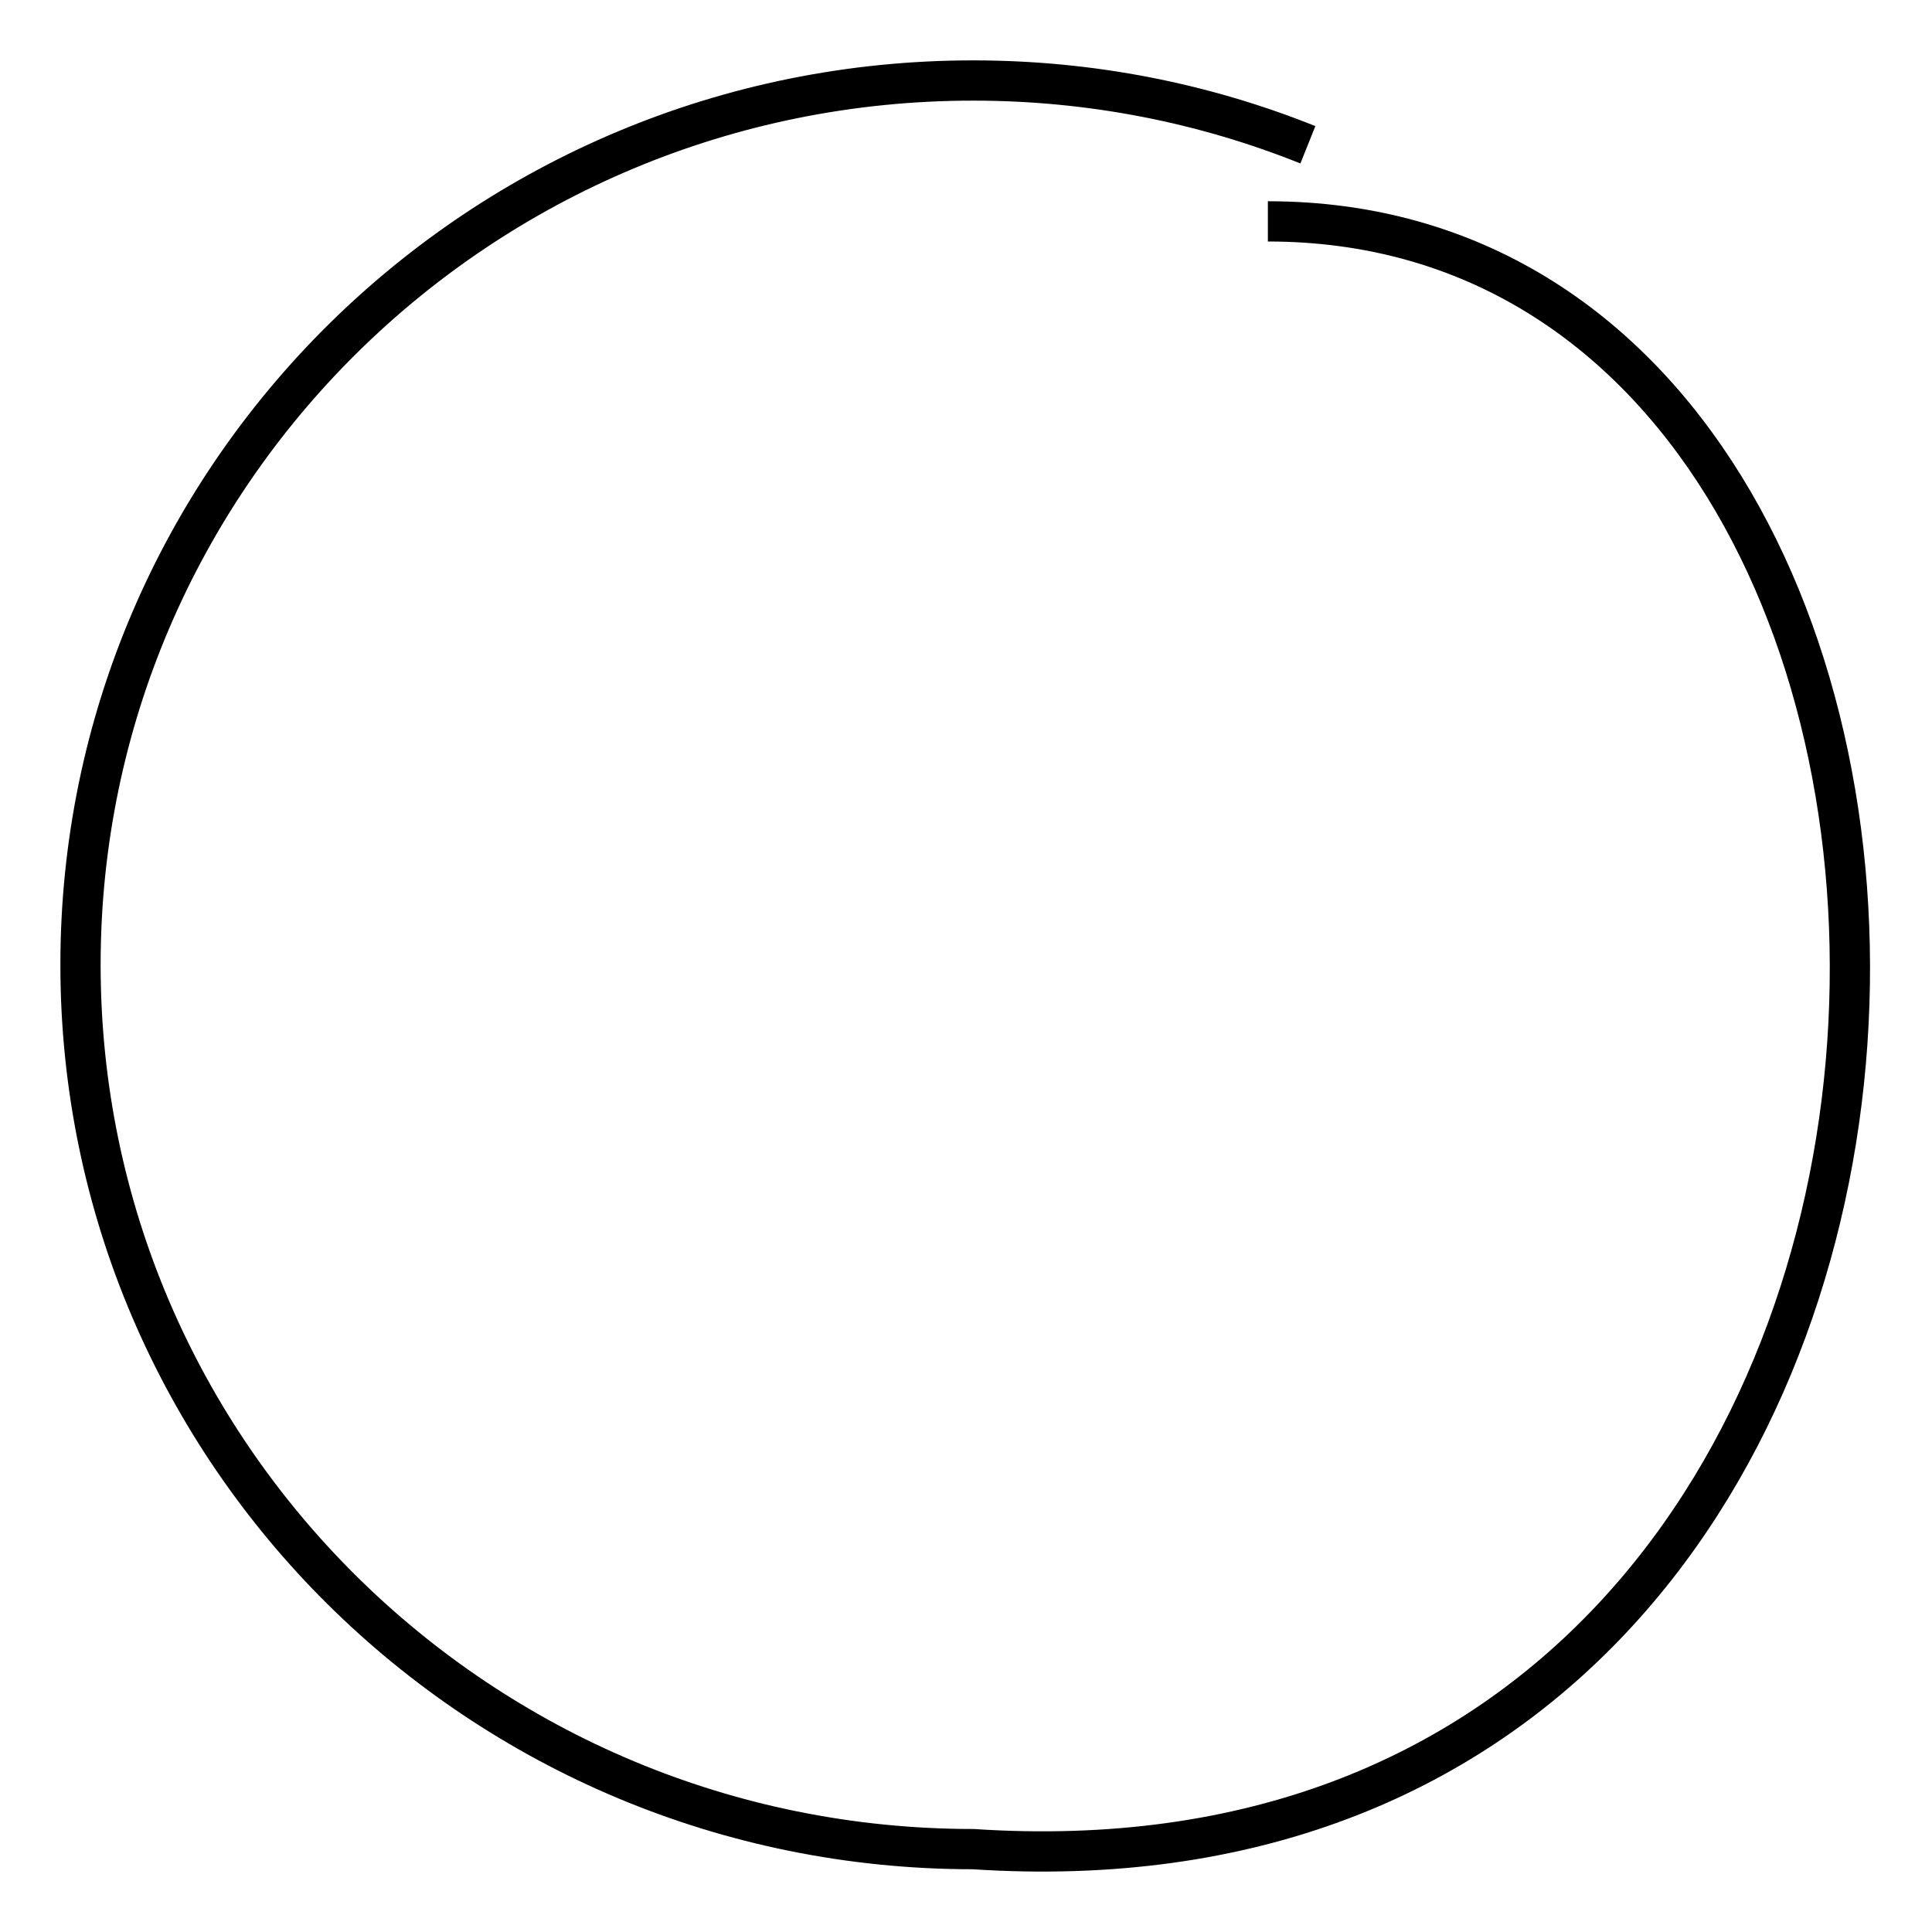
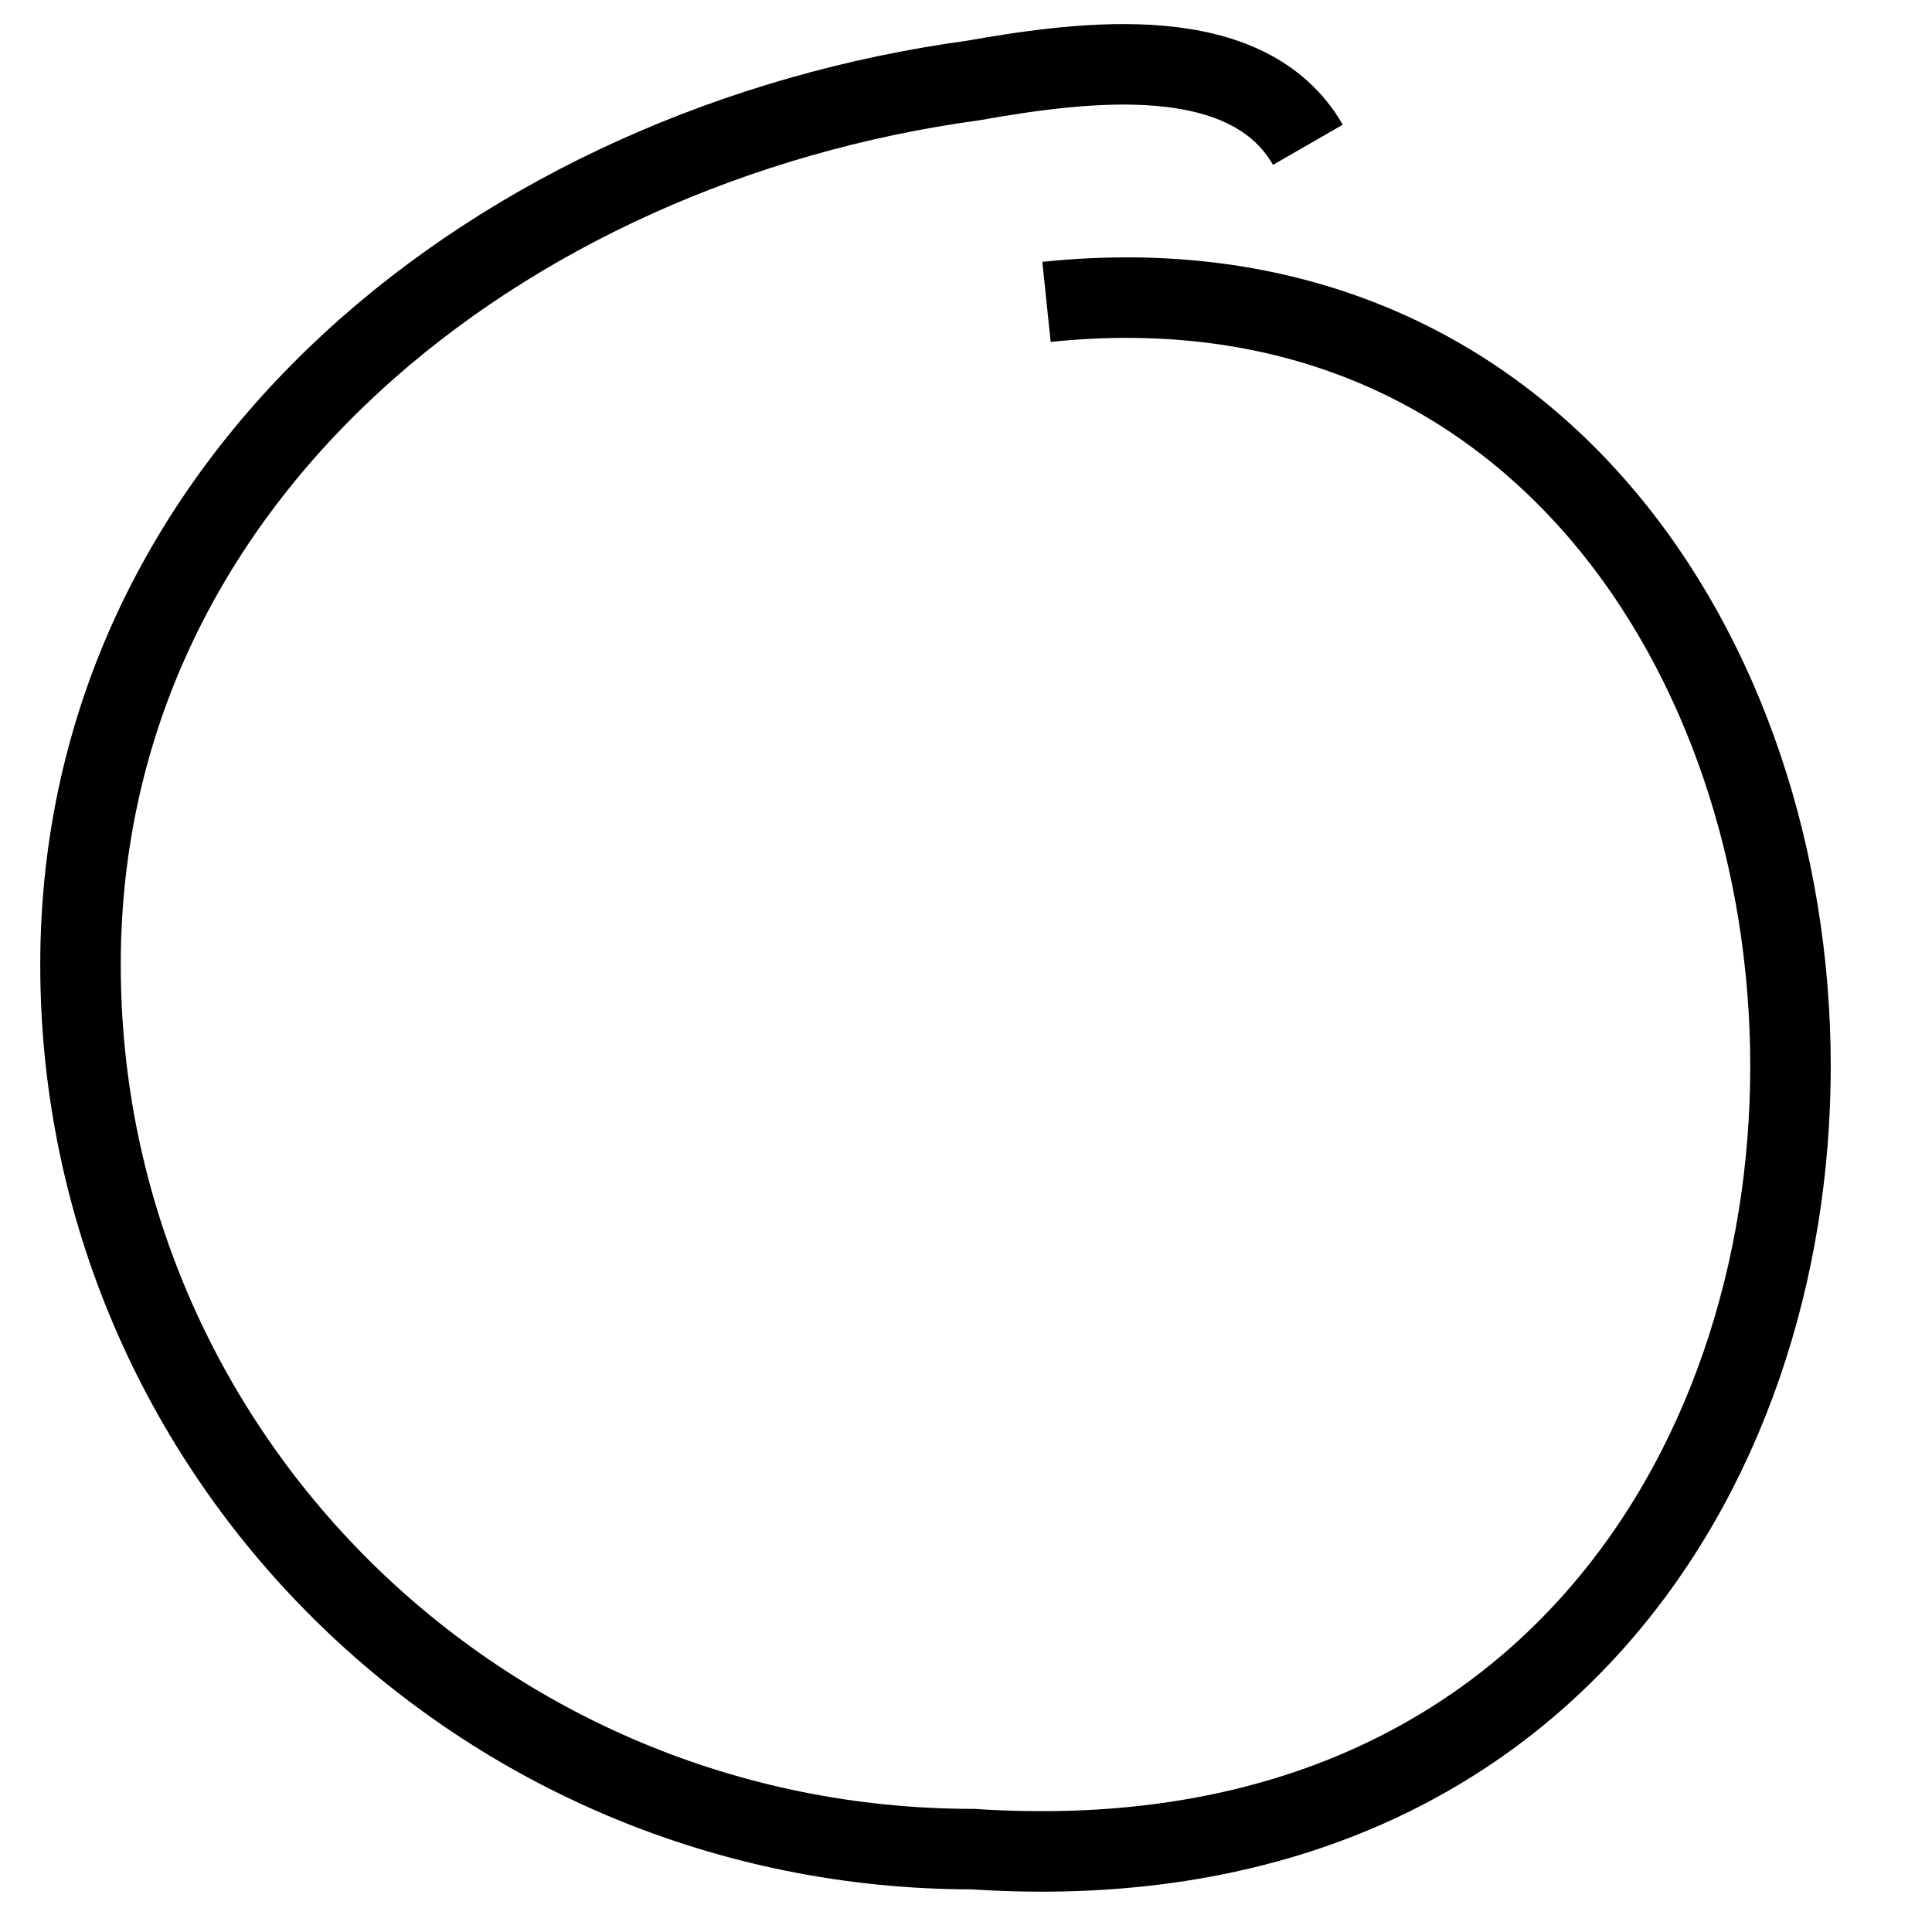
<svg xmlns="http://www.w3.org/2000/svg" width="48" height="48" viewBox="0 0 48 48" fill="none">
-   <path d="M31.5 5.5C51.829 5.5 51.899 47.772 24.177 45.941C11.929 45.941 2 36.104 2 23.97C2 11.836 11.929 2 24.177 2C27.119 2 29.926 2.567 32.494 3.597" stroke="black" />
+   <path d="M26 7.5C50 5 51.899 47.772 24.177 45.941C11.929 45.941 2 36.104 2 23.97C2 11.836 12.5 3.597 24.177 2C27 1.5 31 1 32.494 3.597" stroke="black" stroke-width="2" />
</svg>
